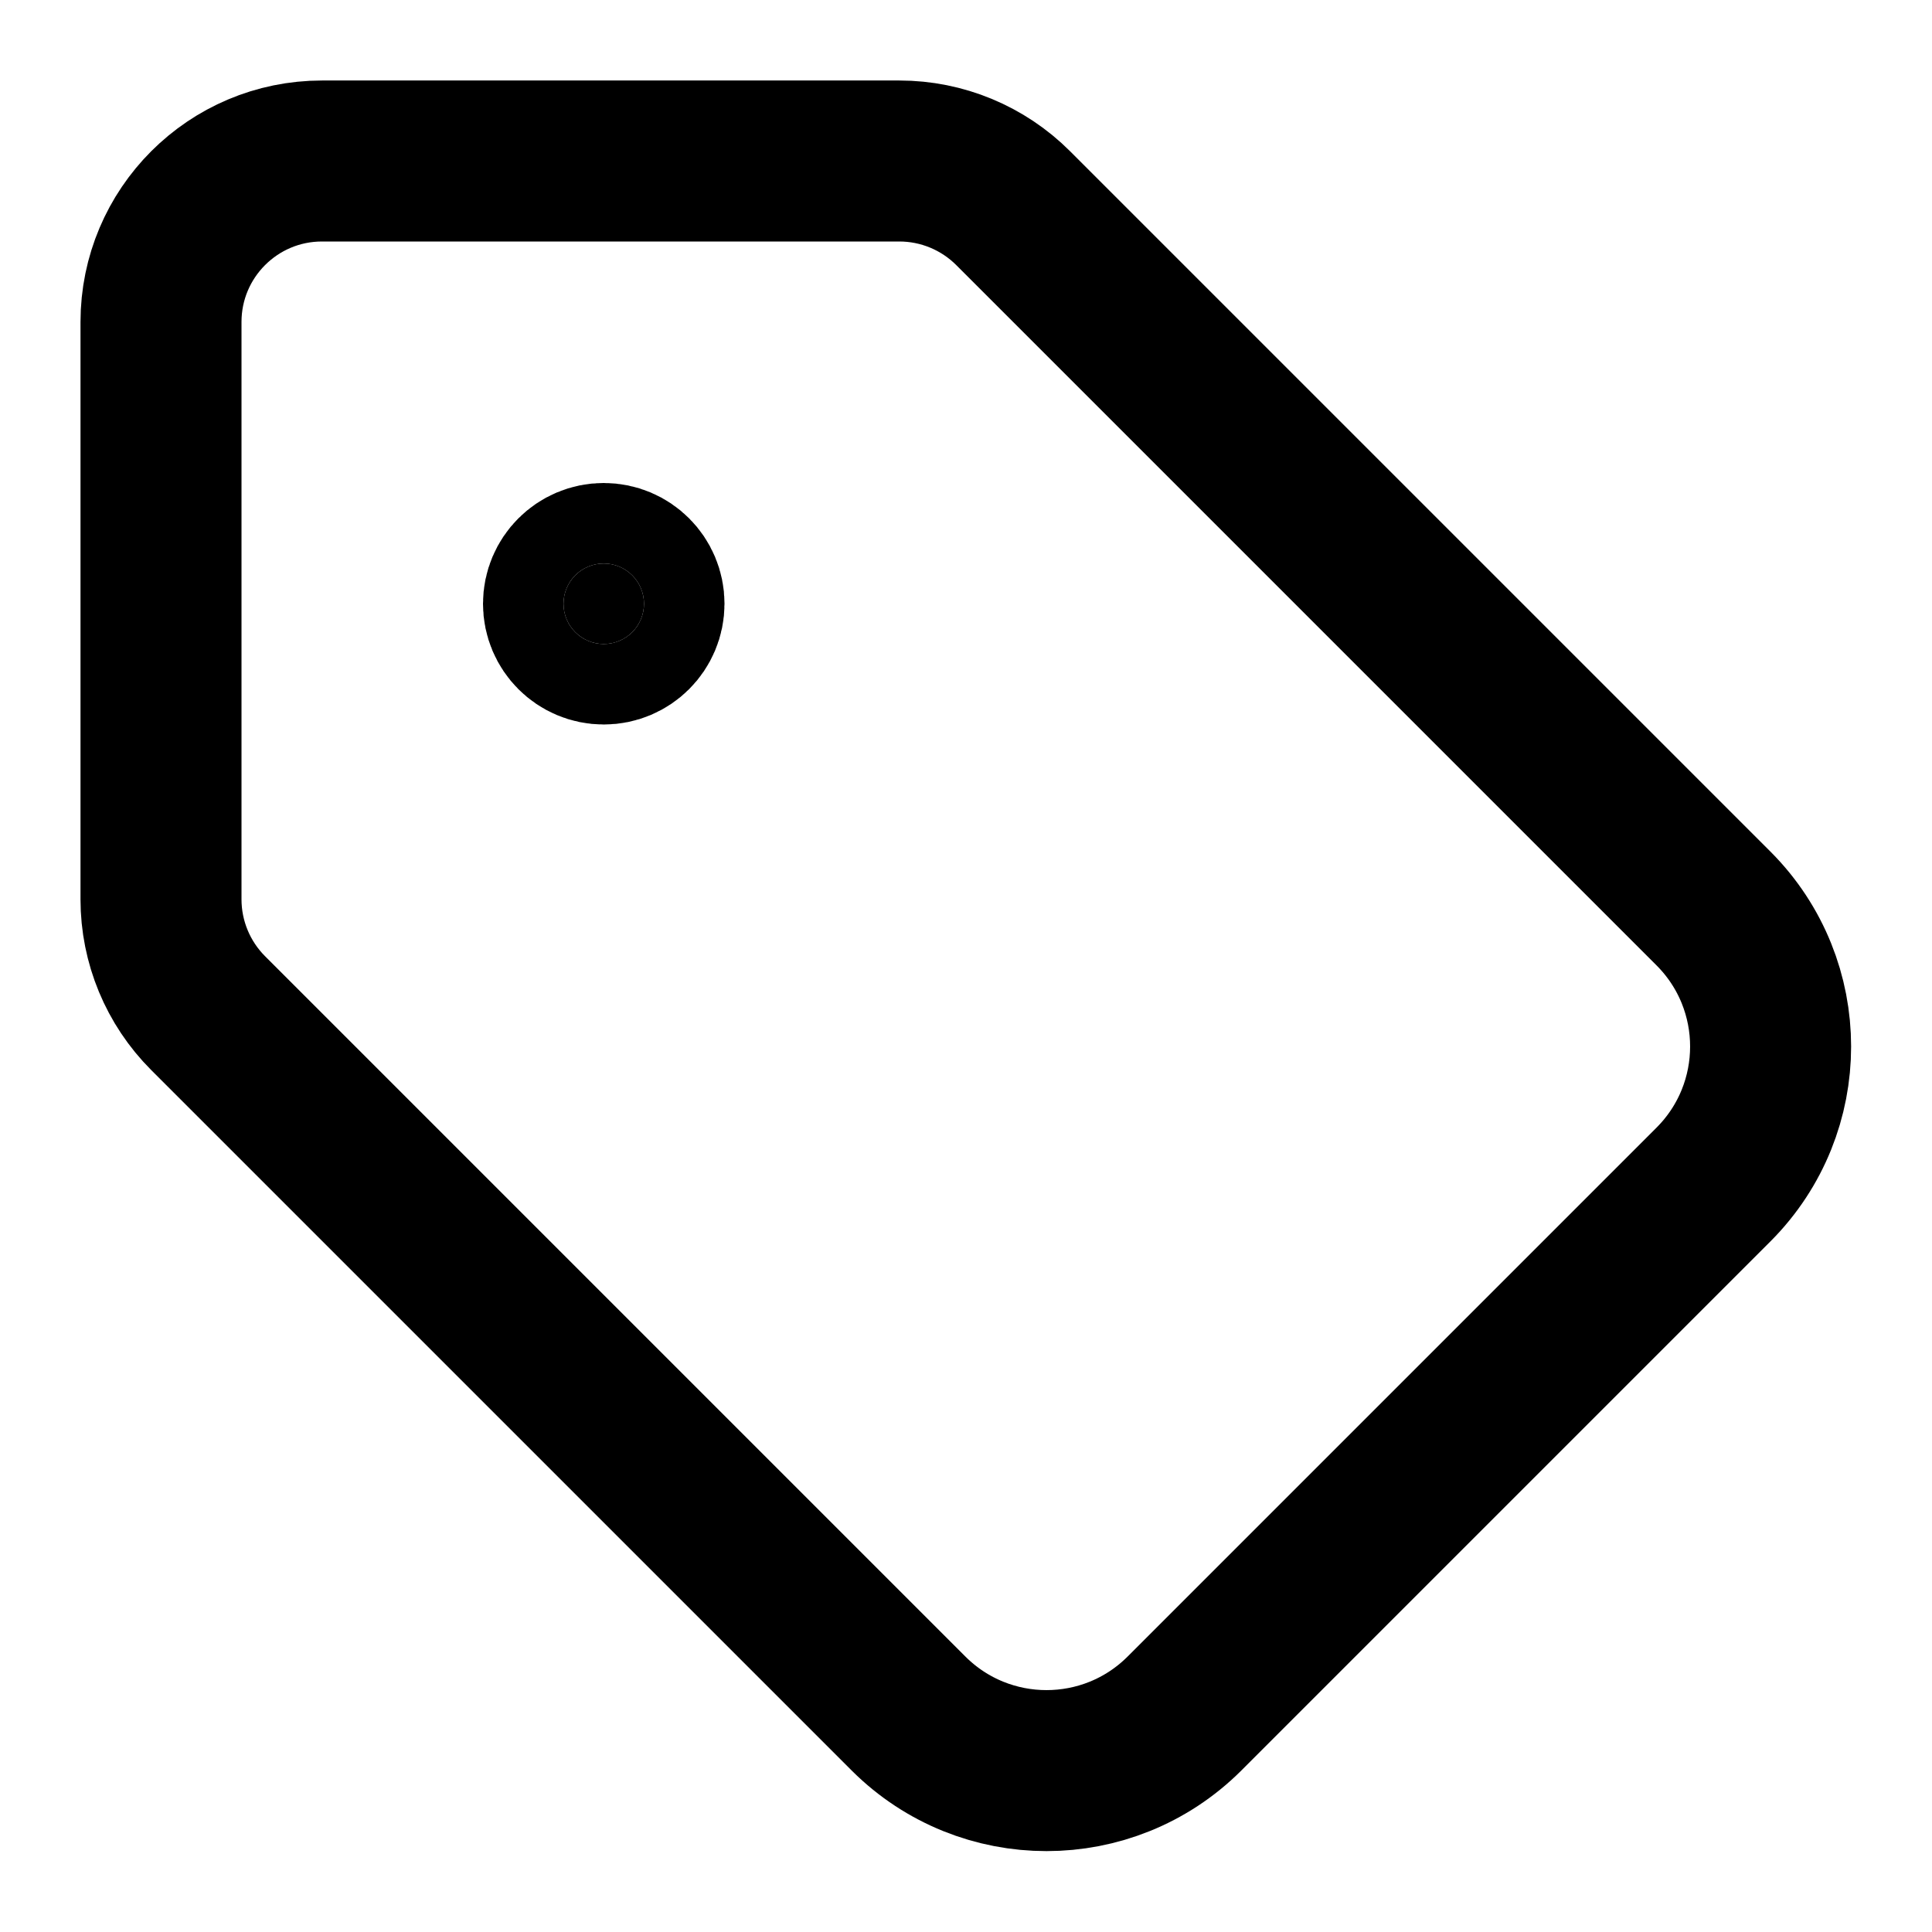
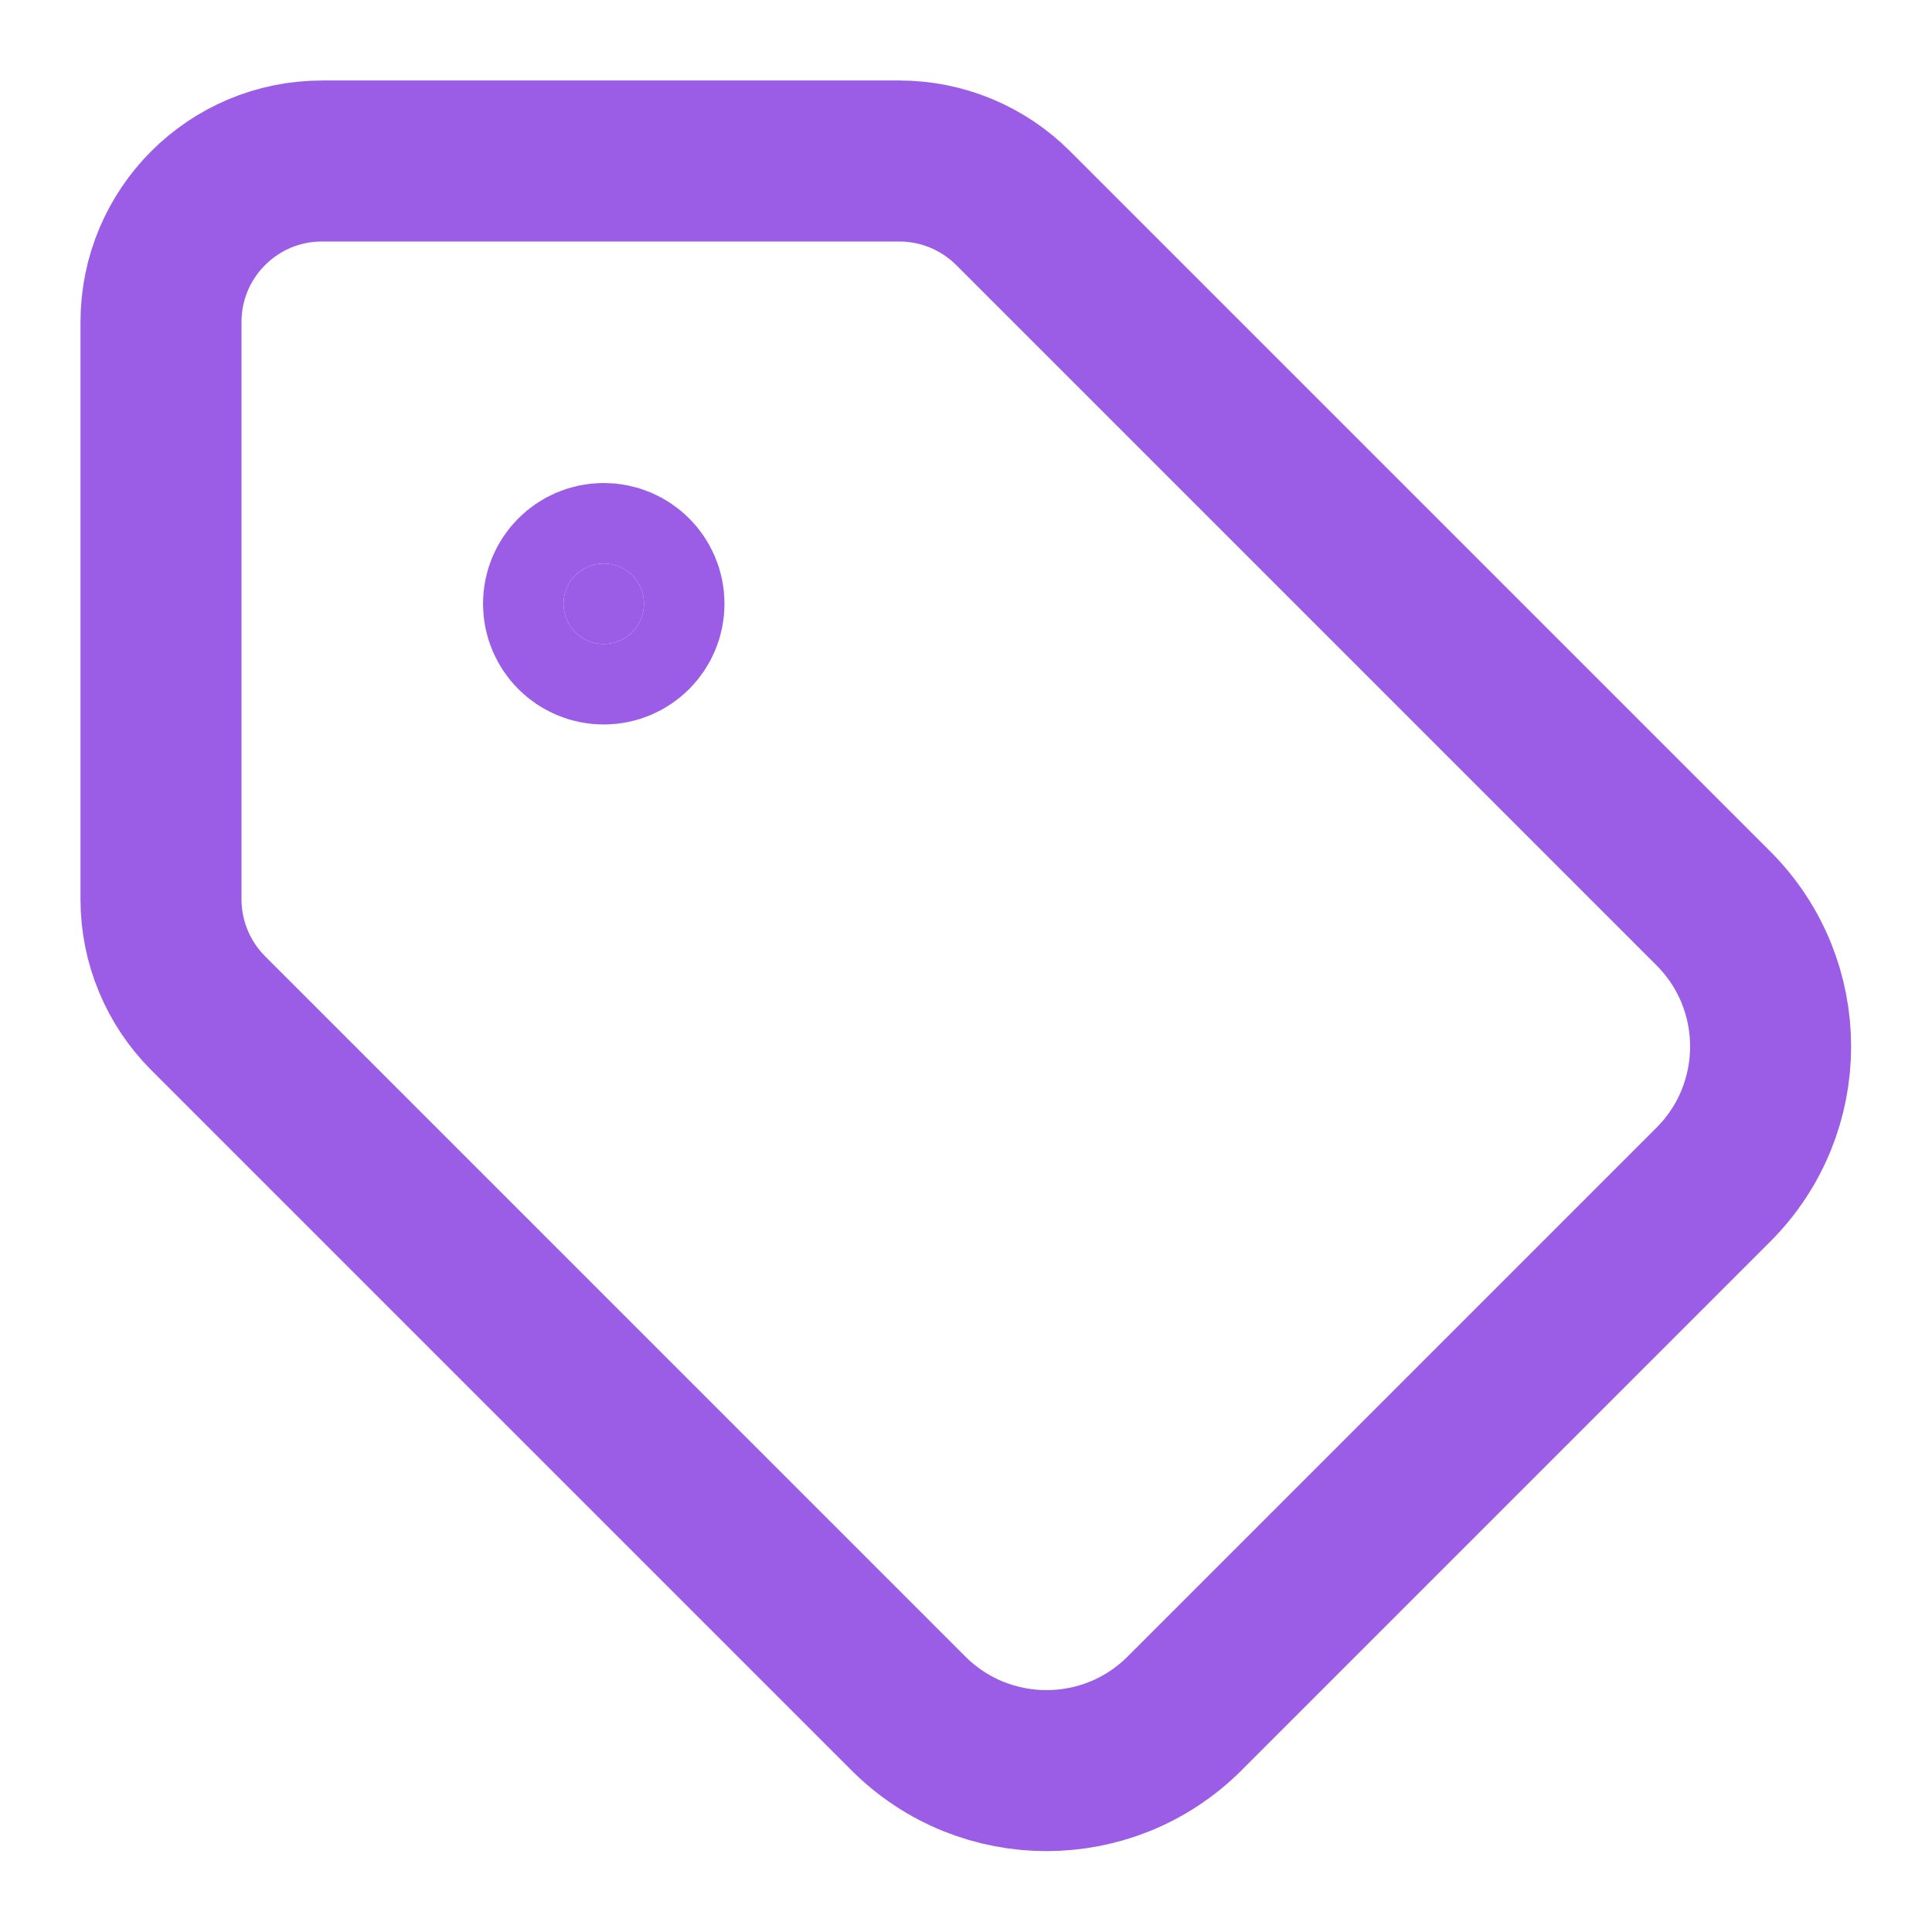
- <svg xmlns="http://www.w3.org/2000/svg" viewBox="0 0 24 24" fill="none" stroke="currentColor" stroke-width="2" stroke-linecap="round" stroke-linejoin="round">
+ <svg xmlns="http://www.w3.org/2000/svg" viewBox="0 0 24 24" fill="none" stroke="#9B5DE5" stroke-width="2" stroke-linecap="round" stroke-linejoin="round">
  <path d="M12.586 2.586A2 2 0 0 0 11.172 2H4a2 2 0 0 0-2 2v7.172a2 2 0 0 0 .586 1.414l8.704 8.704a2.426 2.426 0 0 0 3.42 0l6.58-6.58a2.426 2.426 0 0 0 0-3.42z" />
-   <circle cx="7.5" cy="7.5" r="0.5" fill="currentColor" />
+   <circle cx="7.5" cy="7.5" r="0.5" fill="#9B5DE5" />
</svg>
